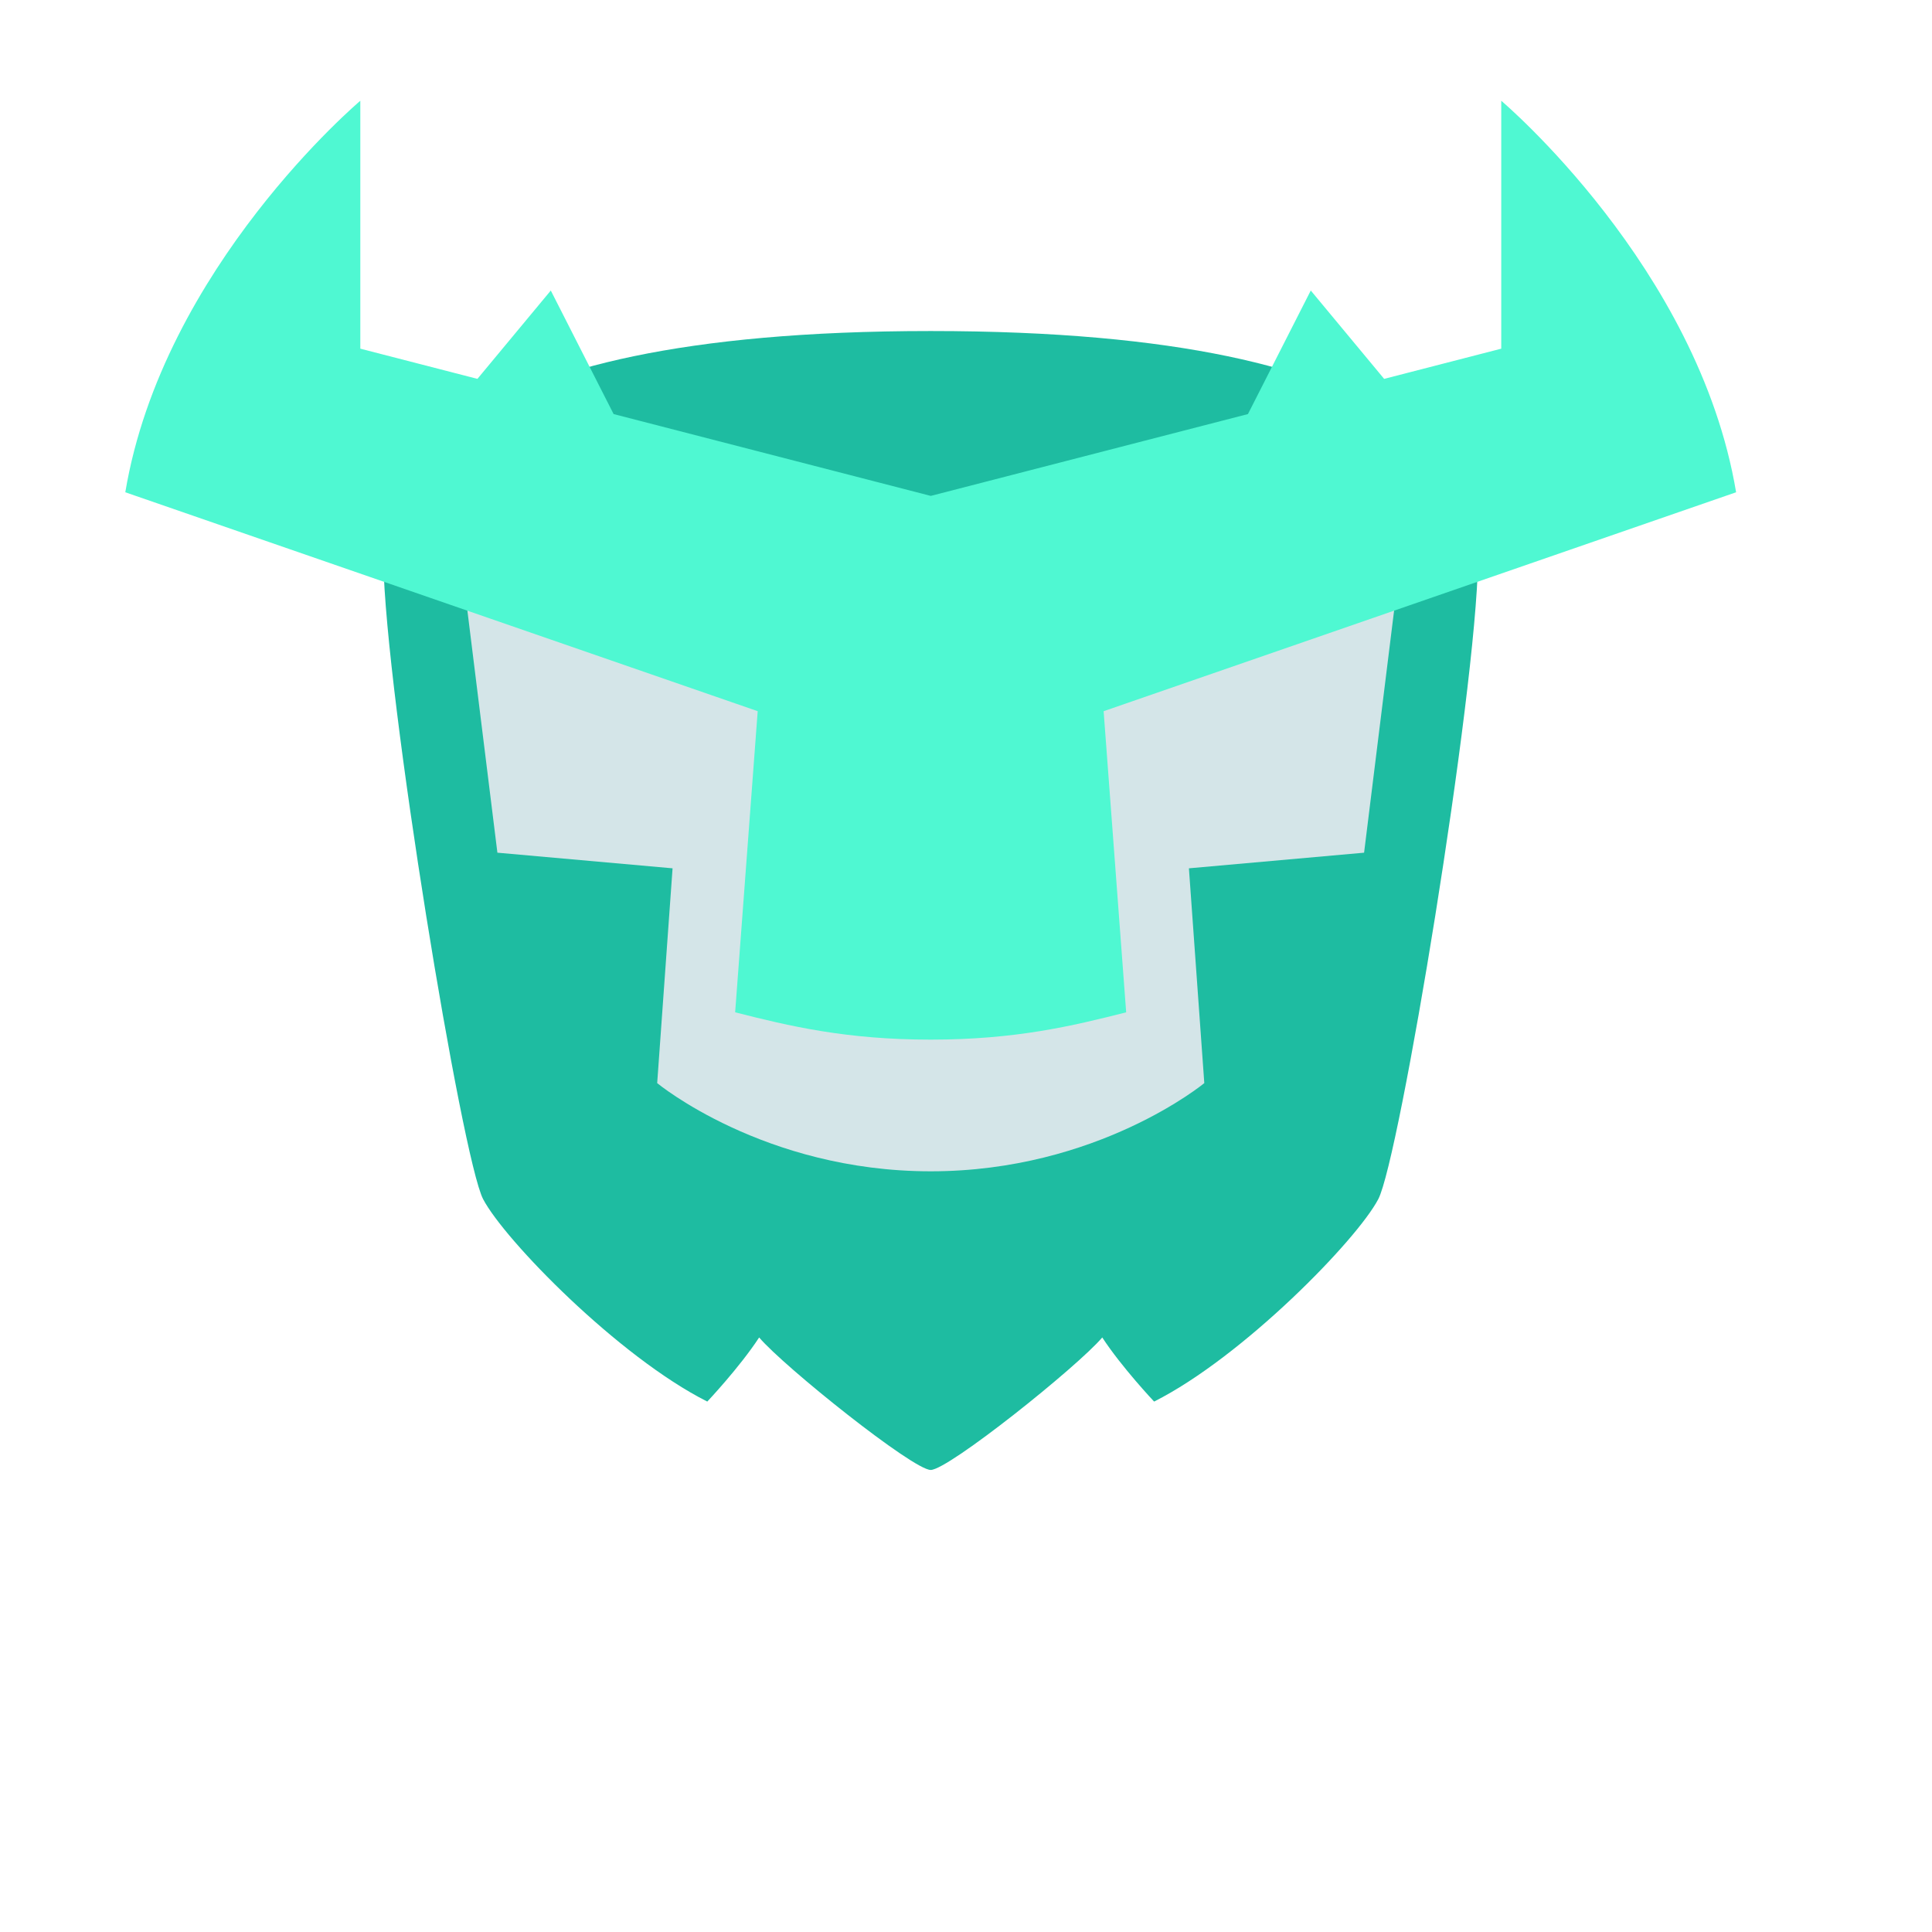
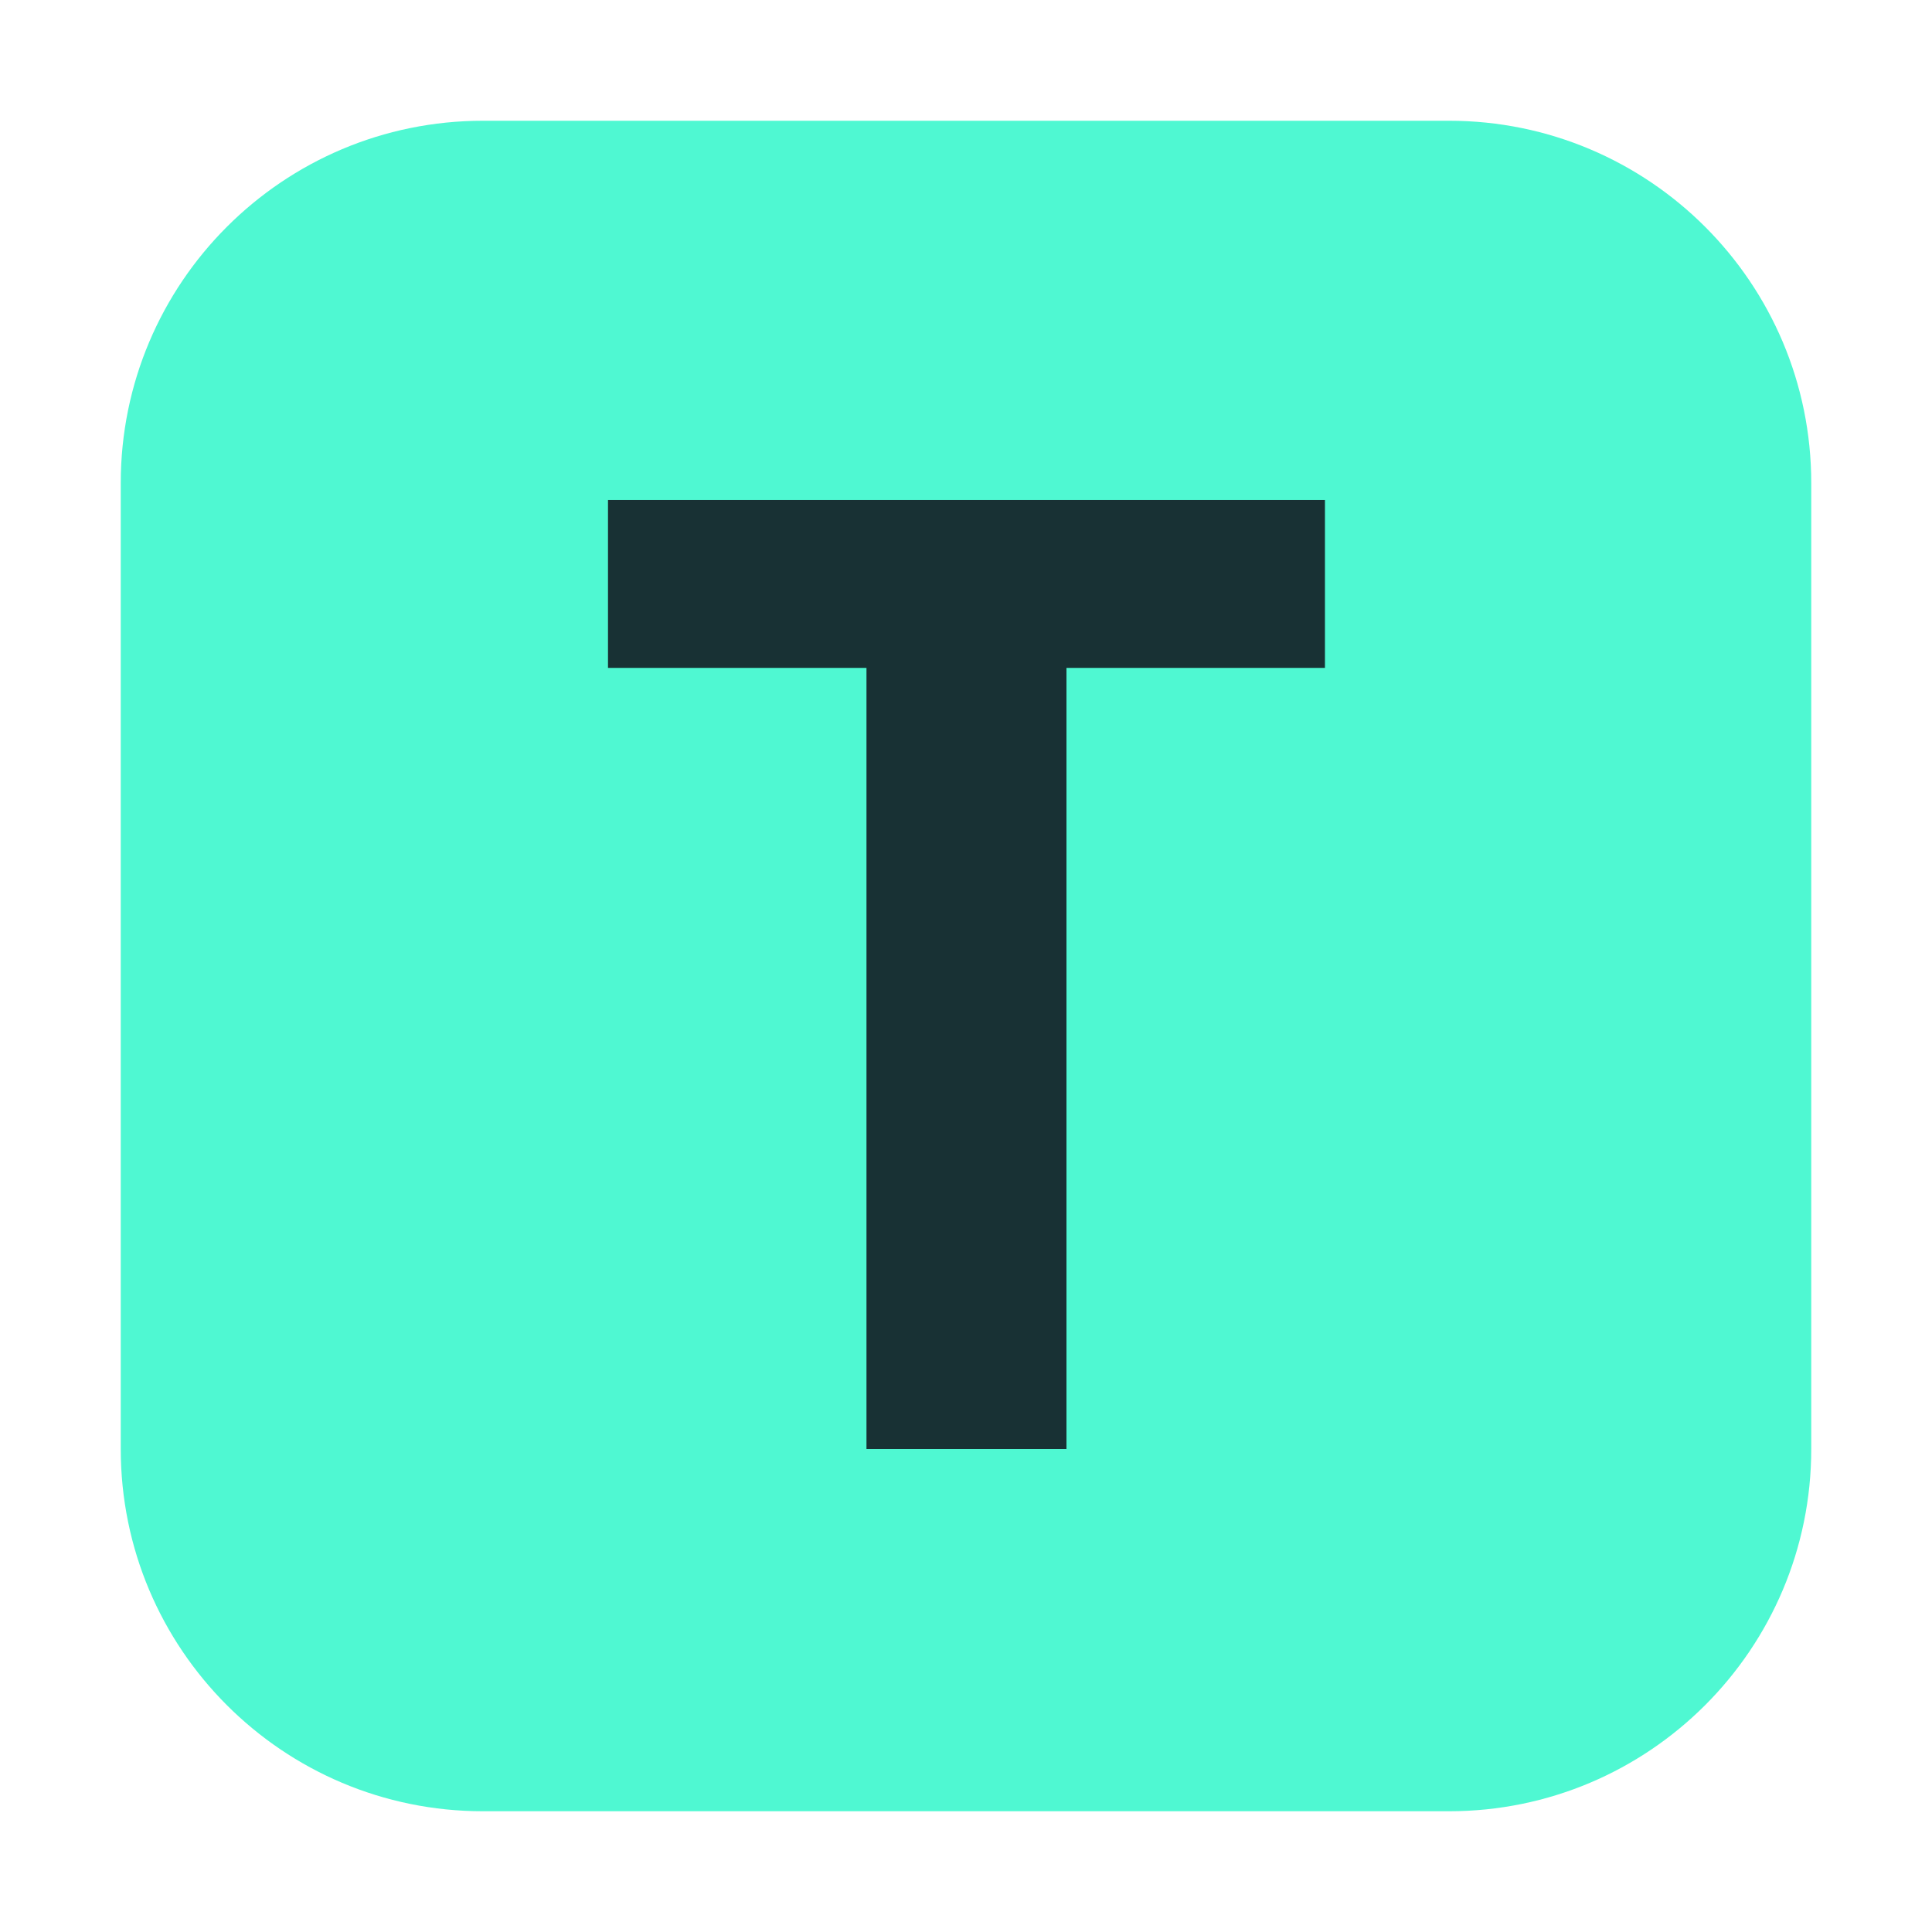
<svg xmlns="http://www.w3.org/2000/svg" width="16" height="16" viewBox="0 0 16 16">
-   <g transform="translate(-0.3 -1.5) scale(0.0667)">
-     <path d="M120.055 205C117.865 205 101.855 192.2 98.755 188.55C96.315 192.28 92.315 196.51 92.315 196.51C81.265 190.94 67.145 176.45 64.485 171.38C61.865 166.38 52.355 108.8 52.095 92.08C51.755 82.67 57.945 63.59 120.055 63.59C182.165 63.59 188.345 82.67 188.015 92.08C187.765 108.8 178.255 166.38 175.625 171.38C172.965 176.45 158.845 190.94 147.795 196.51C147.795 196.51 143.795 192.28 141.355 188.55C138.255 192.2 122.245 205 120.055 205Z" fill="#1EBCA1" />
-     <path d="M120.055 167.92C99.325 167.92 86.095 156.97 86.095 156.97L88.005 130.3L66.255 128.36L62.345 96.81H177.775L173.865 128.36L152.115 130.3L154.025 156.97C154.025 156.97 140.795 167.92 120.065 167.92H120.055Z" fill="#D4E5E8" />
-     <path d="M141.535 110.79L220.055 83.61C215.385 55.67 190.895 35 190.895 35V65.78L176.355 69.53L167.245 58.56L159.445 73.9L120.065 84.06L80.685 73.9L72.885 58.56L63.775 69.53L49.235 65.78V35C49.235 35 24.725 55.67 20.055 83.61L98.575 110.79L95.775 148.18C102.475 149.88 109.525 151.57 120.055 151.57C130.585 151.57 137.625 149.88 144.325 148.18L141.525 110.79H141.535Z" fill="#4FF8D2" />
-   </g>
+   <rect x="1" y="1" width="14" height="14" rx="3" fill="#4FF8D2" />
+   <text x="8" y="12" text-anchor="middle" font-size="11" font-weight="bold" font-family="sans-serif" fill="#183134">T</text>
</svg>
